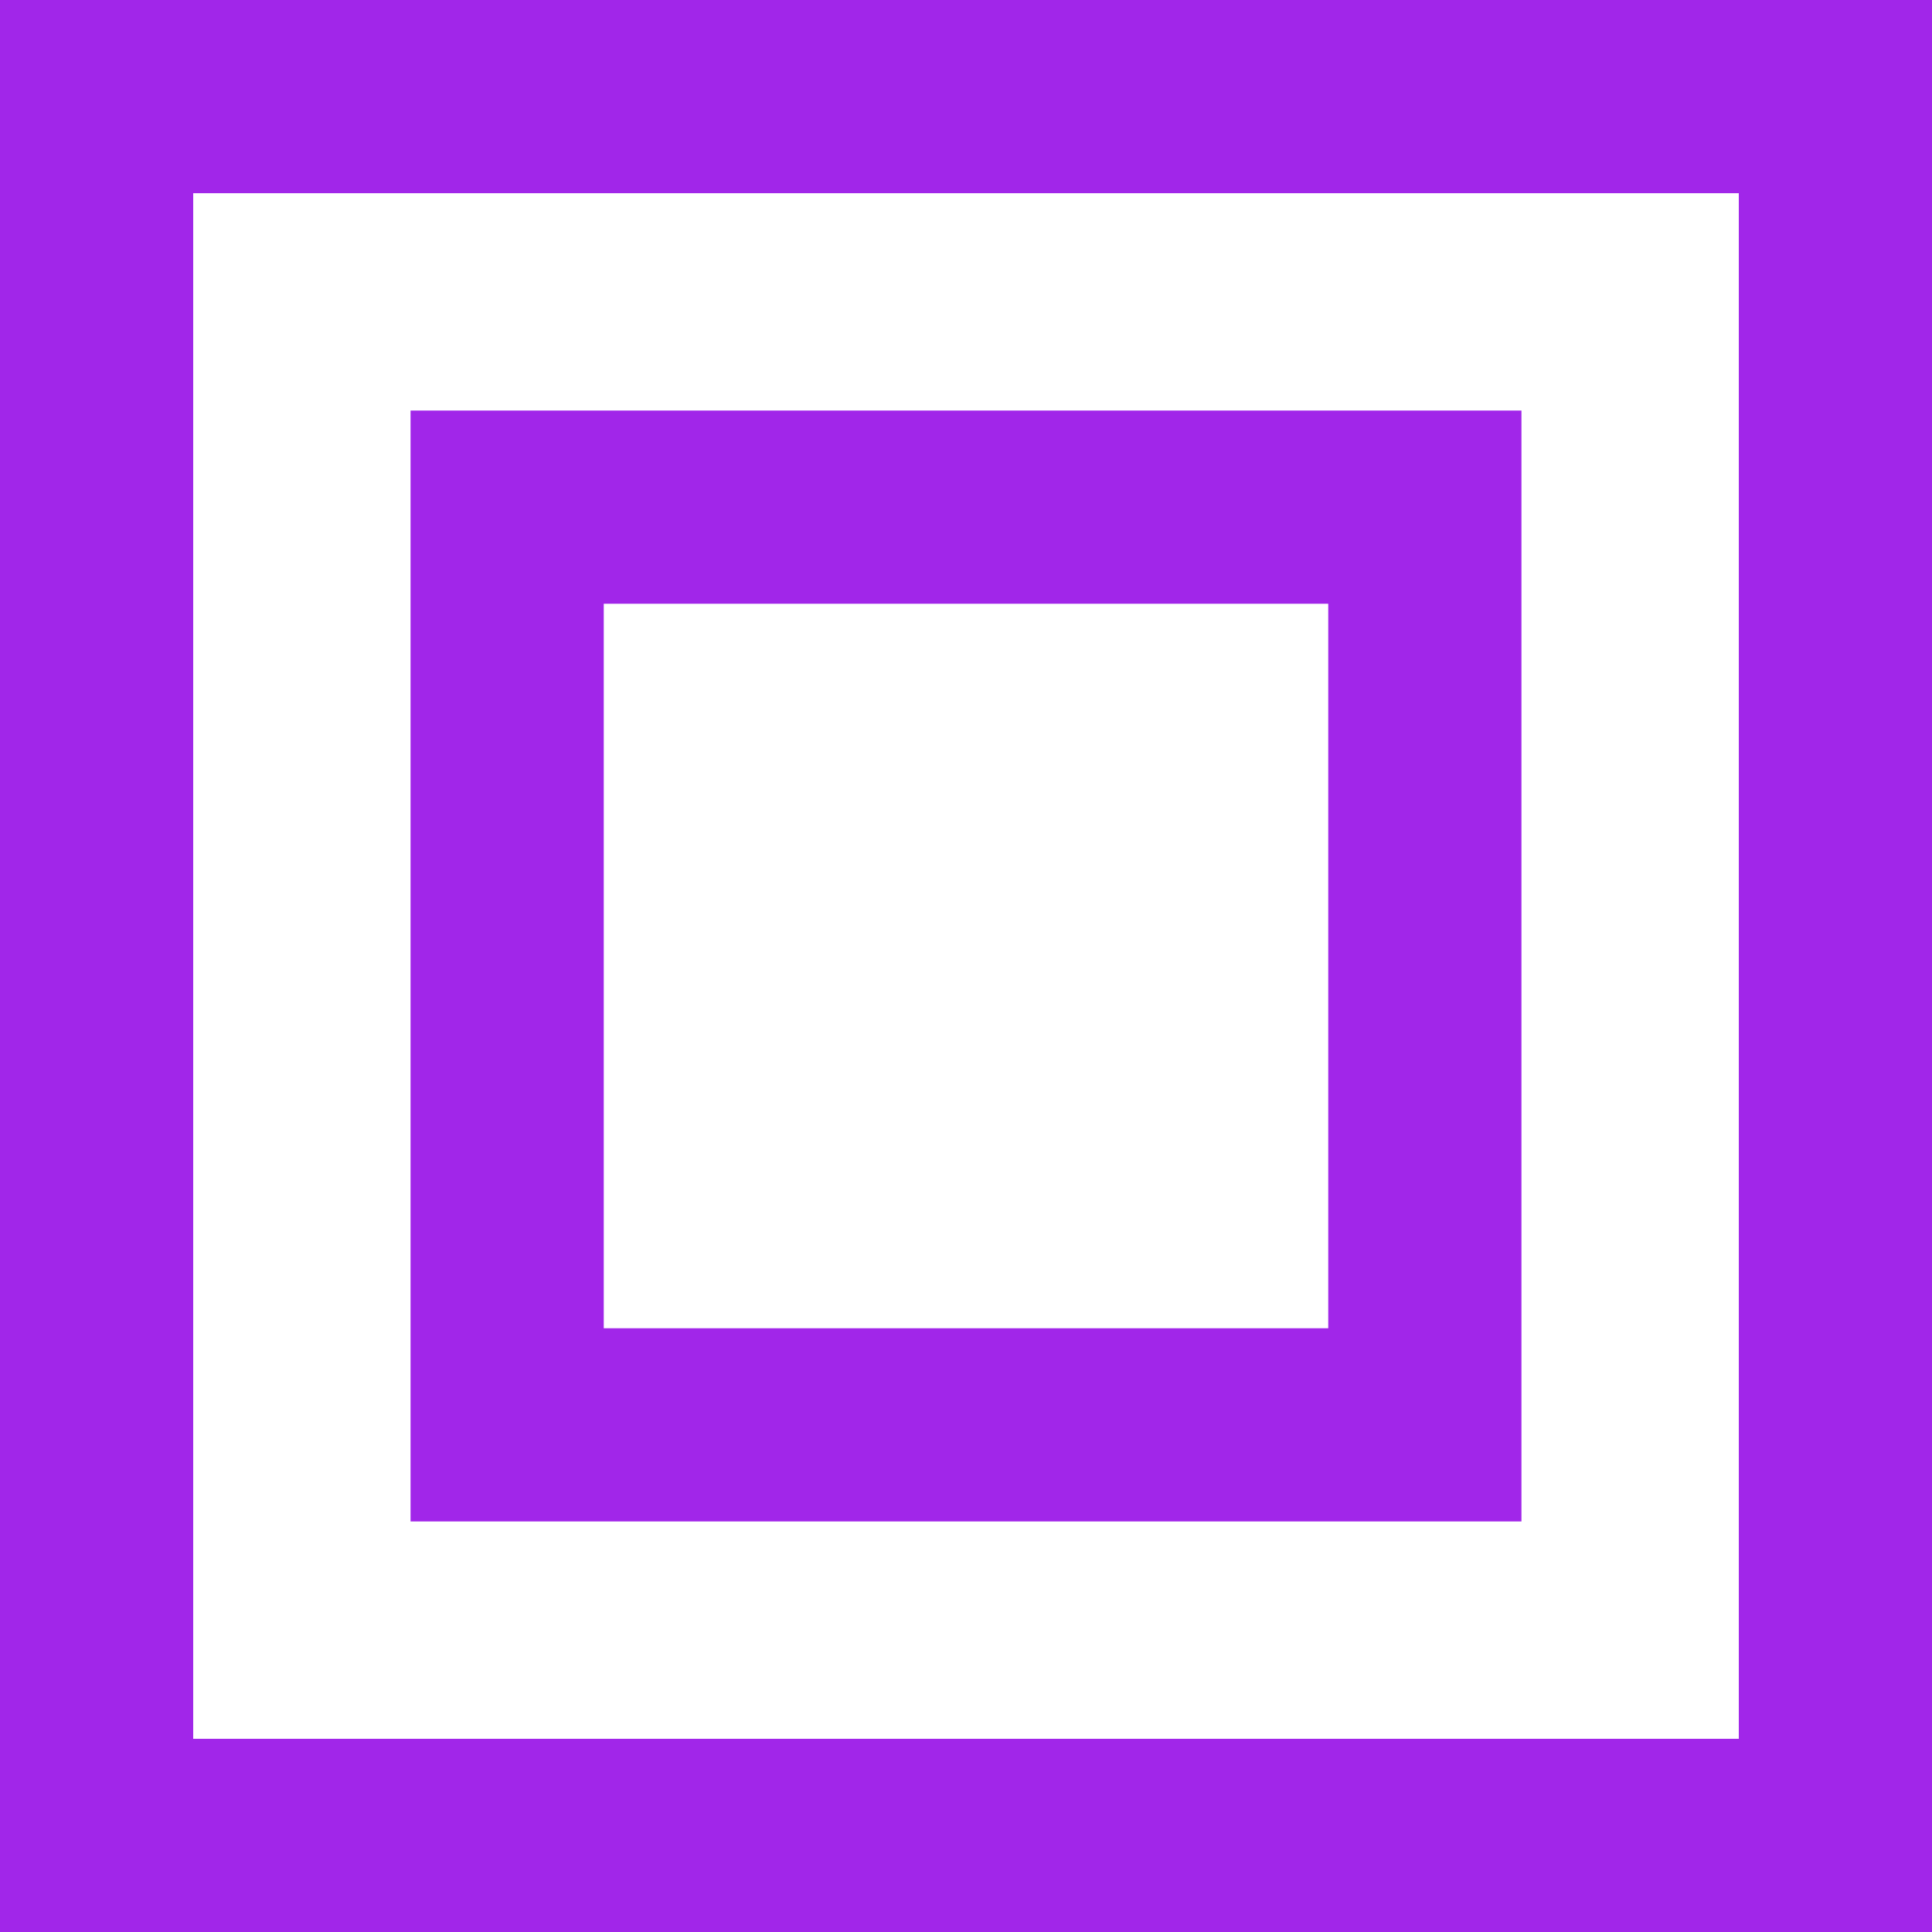
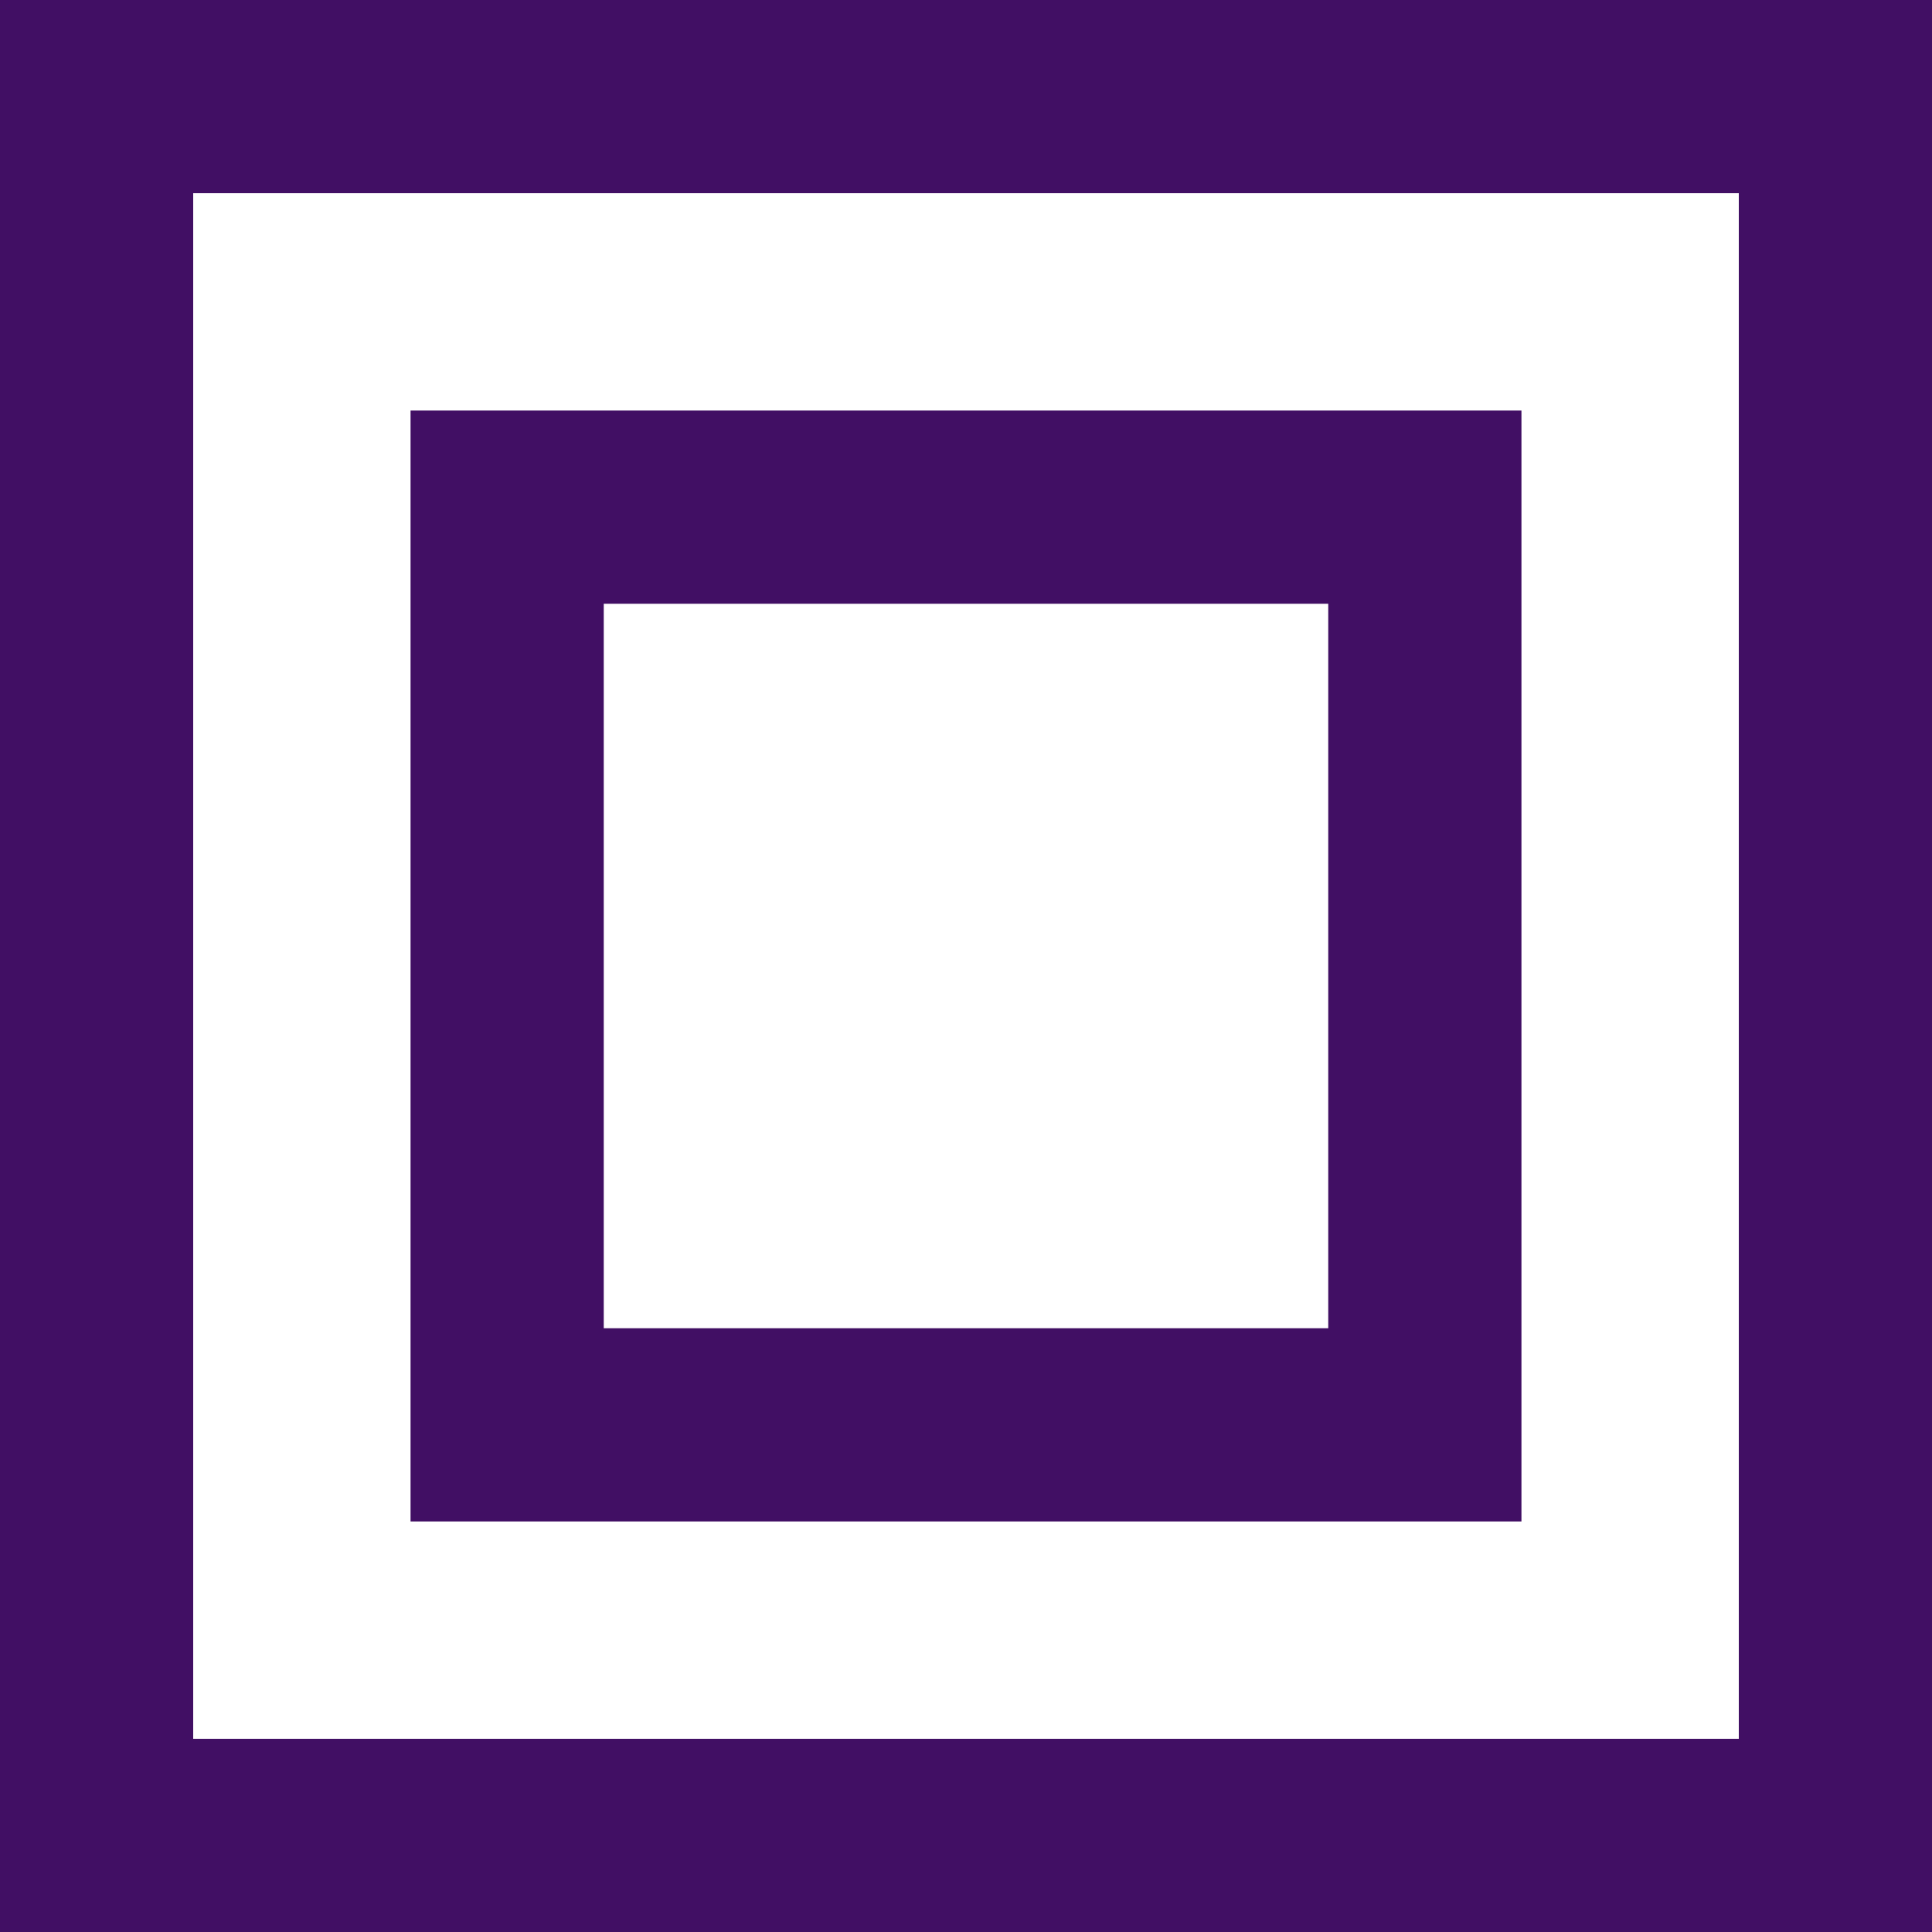
<svg xmlns="http://www.w3.org/2000/svg" version="1.1" id="Layer_1" x="0px" y="0px" viewBox="0 0 400 400" style="enable-background:new 0 0 400 400;" xml:space="preserve">
  <style type="text/css">
- 	.st0{fill:#A126E9;}
+ 	.st0{fill:#410F64;}
</style>
  <g>
    <g>
      <g>
        <g>
-           <path class="st0" d="M0,0v400h400V0H0z M360,360H40V40h320V360z" />
+           <g>
+             <g>
+               <path class="st0" d="M0,0v400h400V0H0z M360,360H40V40h320V360z" />
+             </g>
+           </g>
        </g>
-       </g>
-       <g>
-         <path class="st0" d="M85,85v230h230V85H85z M275,275H125V125h150V275z" />
+         <g>
+           <g>
+             <path class="st0" d="M85,85v230h230V85H85z M275,275H125V125h150V275z" />
+           </g>
+         </g>
      </g>
    </g>
  </g>
</svg>
